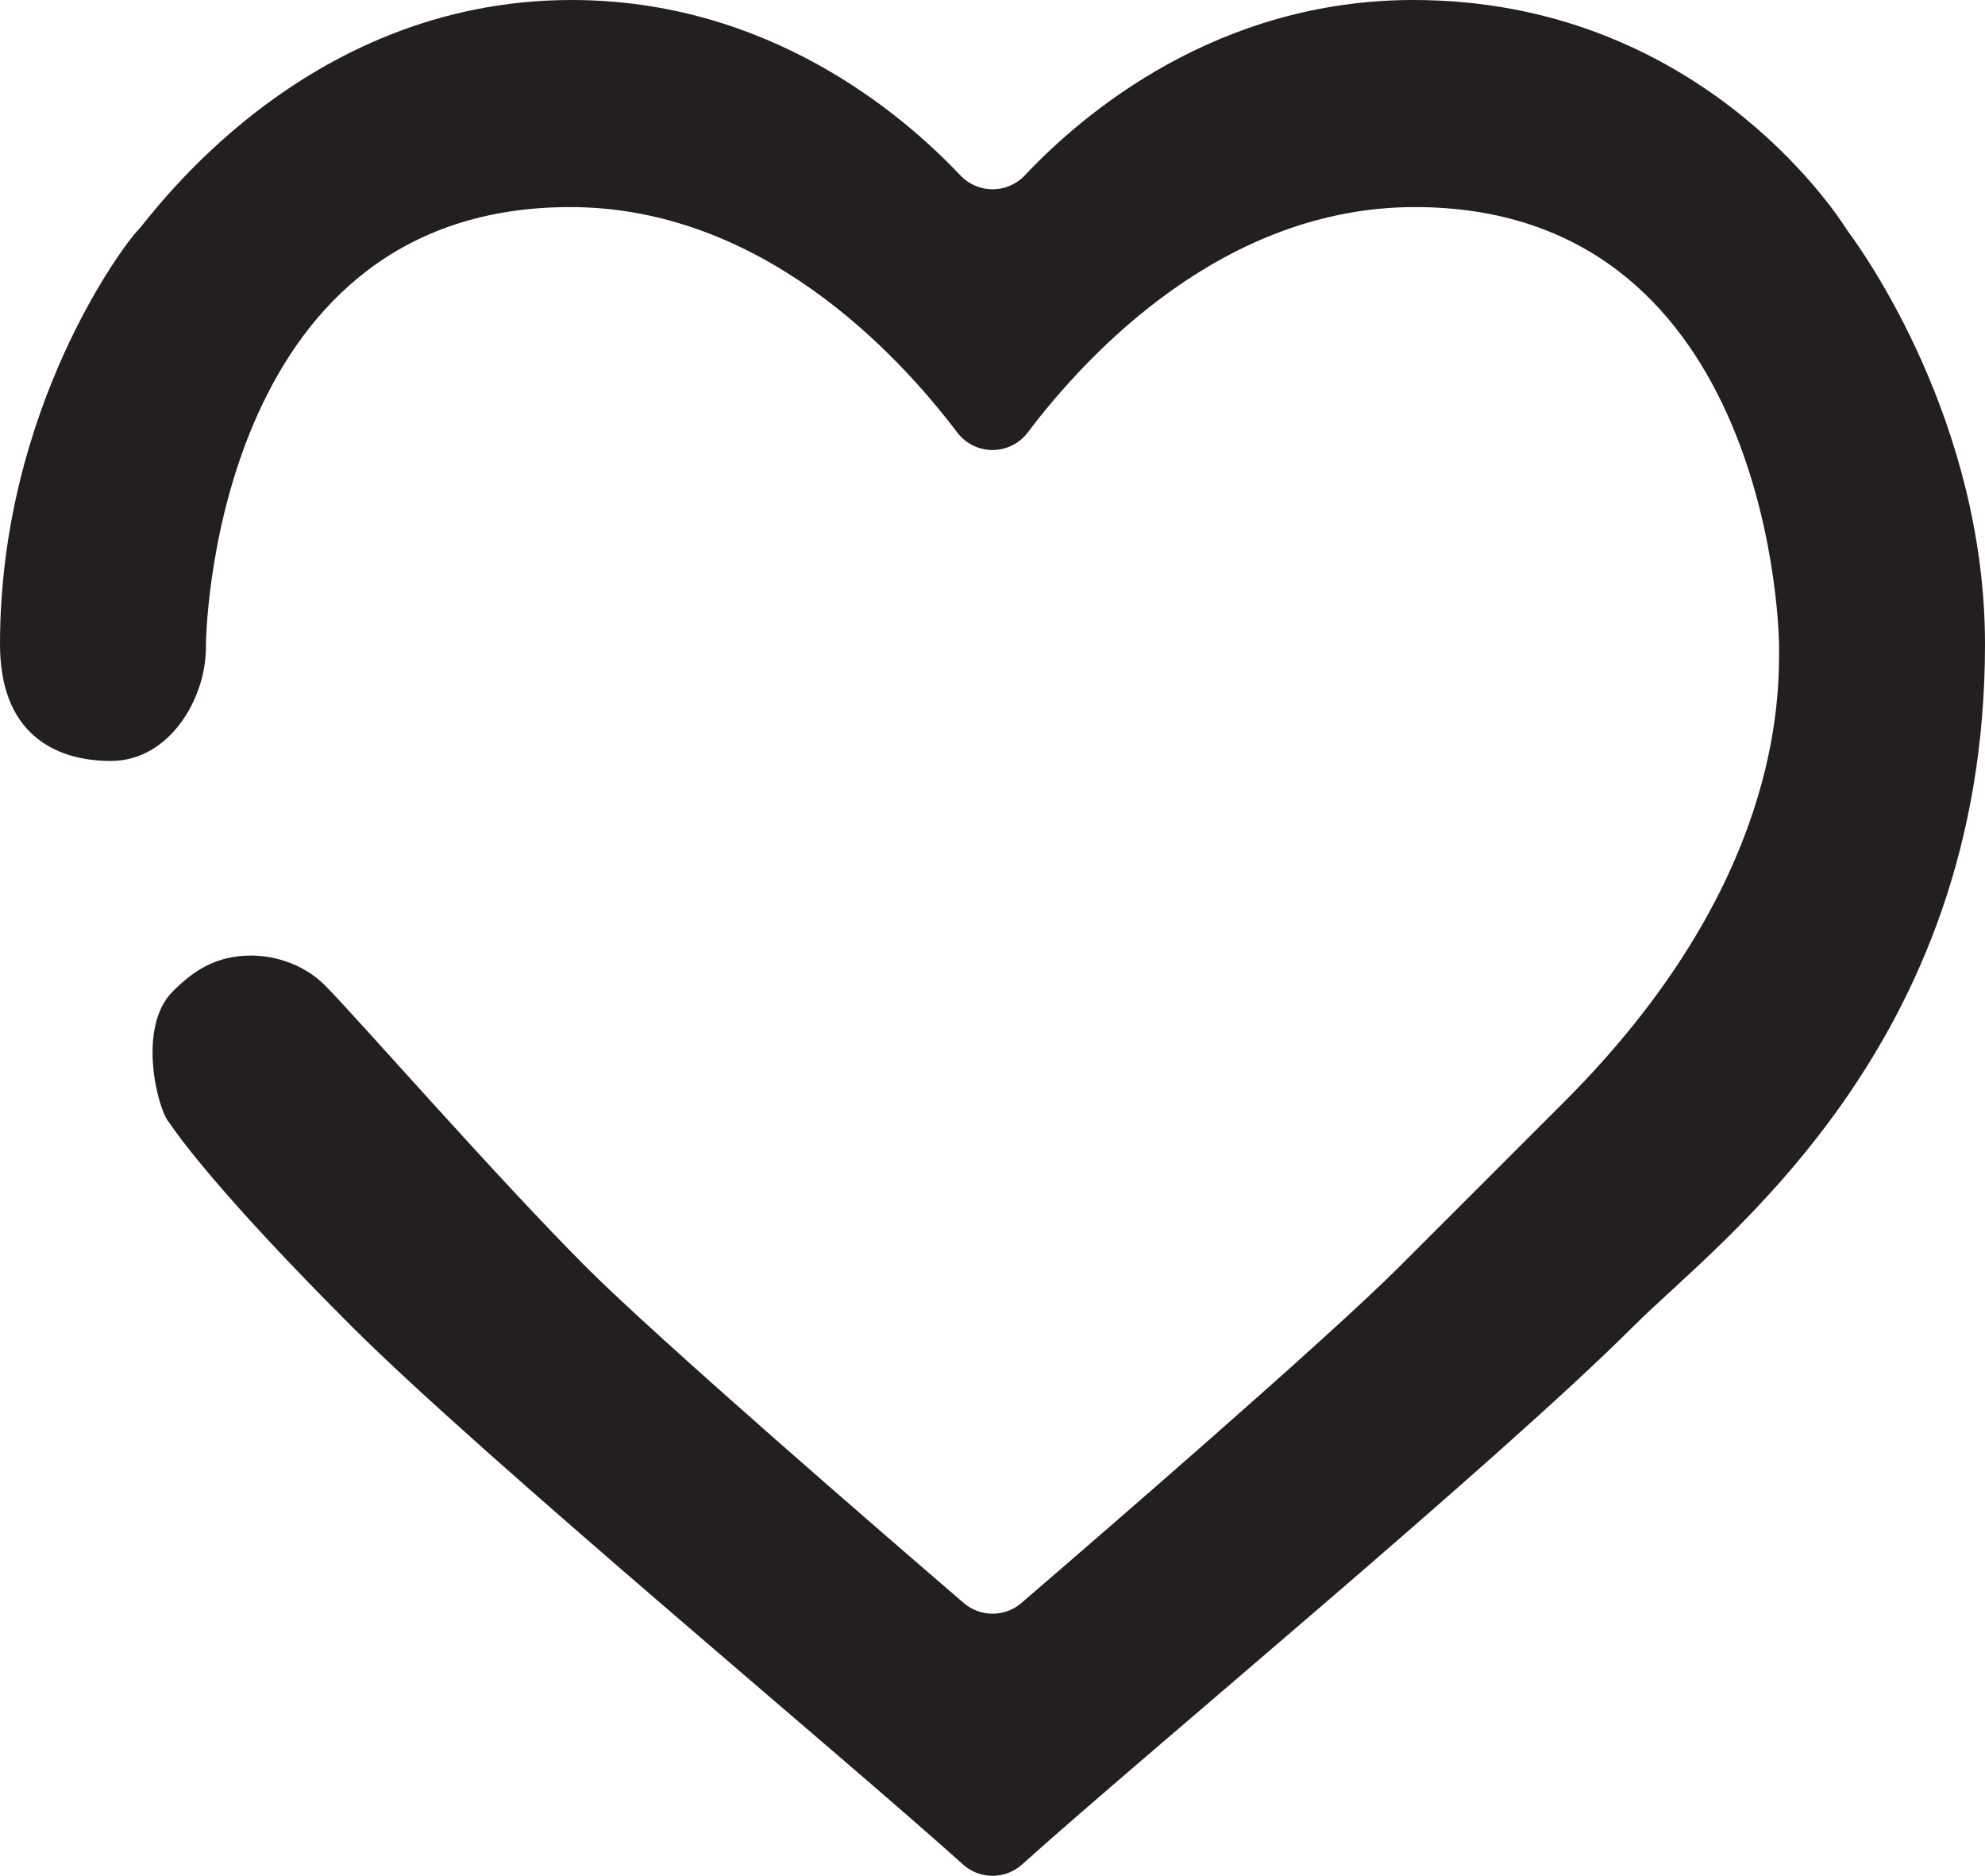
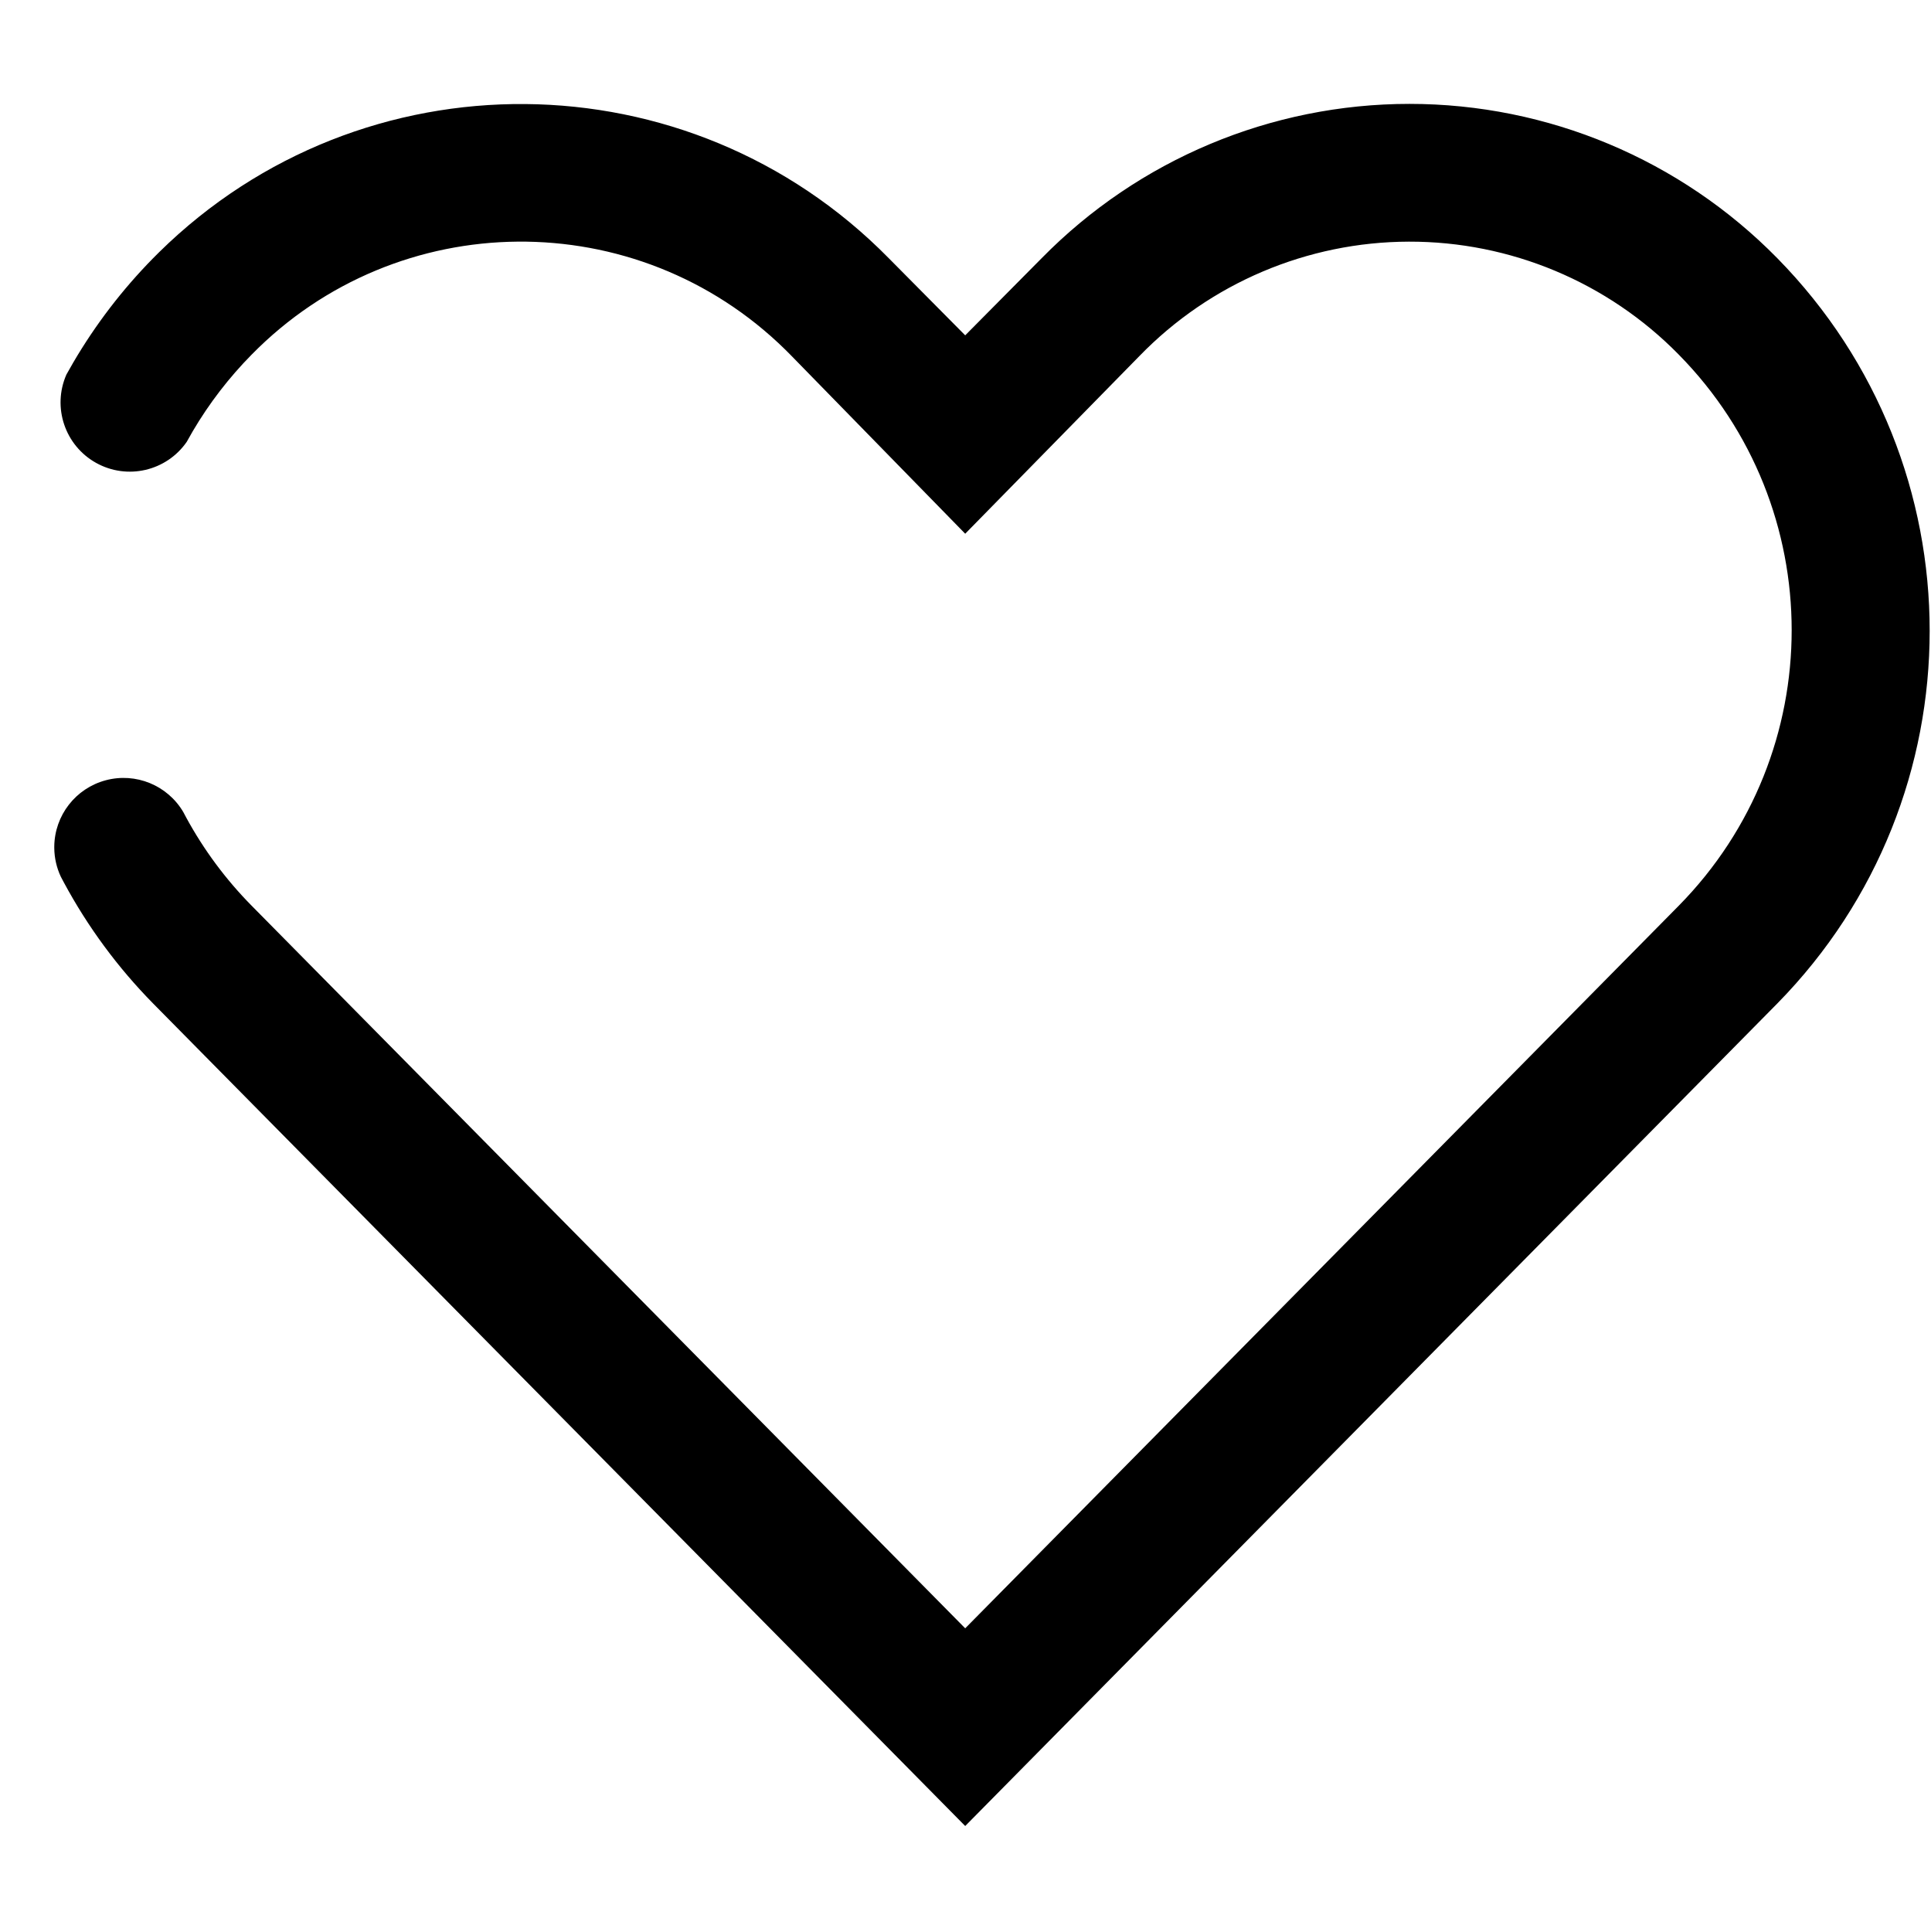
- <svg xmlns="http://www.w3.org/2000/svg" viewBox="0 0 959.8 907.13">
+ <svg xmlns="http://www.w3.org/2000/svg" viewBox="0 0 2600 2601.84">
  <defs>
-     <style>.cls-1{fill:#231f20;}</style>
+     <style>.cls-1{fill:none;}</style>
  </defs>
  <g id="Layer_2" data-name="Layer 2">
-     <g id="Heart_all_round" data-name="Heart all round">
-       <path class="cls-1" d="M959.8,311.59C959.8,507.14,831,600.18,790.19,641c-66.06,66.07-237.65,208.1-296,260.63a21.35,21.35,0,0,1-28.56,0c-58.69-52.89-232.37-197-296-260.62-63.33-63.33-83.74-92.1-87.26-97.34a14.66,14.66,0,0,0-.87-1.2c-5.3-6.33-15.34-45.62,2-63,9.8-9.79,20.65-17.38,37.9-17.38,3.88,0,21.74.41,35.85,14.53s83,92.9,126.06,136C318.42,647.77,427.18,741.81,466,775.19a21.36,21.36,0,0,0,27.86,0c38.79-33.38,147.55-127.42,182.68-162.56l79.81-79.81C861.24,427.91,860.23,337.28,860.23,313.06c0-18.17-8.77-212.92-176.12-212.92-91.88,0-157.62,69.92-187.17,109a21.36,21.36,0,0,1-34.08,0c-29.55-39.05-95.29-109-187.17-109-167.35,0-176.12,194.75-176.12,212.92,0,25-17.81,54.92-45.9,54.92S0,354,0,311.59C0,197.37,60.3,117.76,66.54,111.52S145.56,0,276.36,0c95,0,159.7,54.84,188,84.81a21.39,21.39,0,0,0,31.16,0C523.74,54.84,588.4,0,683.44,0,819.9,0,887.1,101.73,892.85,110.87c.3.46.61.9.93,1.34C900,120.54,959.8,203.32,959.8,311.59Z" />
+     <g id="Layer_11" data-name="Layer 11">
+       <path d="M2393.74,1351.45,1300,2459.1,206.26,1351.45A716.22,716.22,0,0,1,86,1188.37q-2-3.75-4-7.53a92.91,92.91,0,0,1-8.9-38.85c0-.32,0-.65,0-1s0-.67,0-1a93.35,93.35,0,0,1,173.76-46.4q1.94,3.71,3.93,7.39a528.65,528.65,0,0,0,88.11,118.72L1300,2192.86l961.08-973.14c202.75-205.84,202.75-536.31,0-742.15a507.41,507.41,0,0,0-726.38,1.86L1300,718.77l-235.63-241.2q-3.24-3.29-6.53-6.53c-200.33-196.72-522.2-193.79-718.92,6.53a529.54,529.54,0,0,0-79.21,103q-4.24,7.18-8.21,14.47A93.27,93.27,0,0,1,89.39,504.53a.05.05,0,0,1,0,0q4.61-8.34,9.44-16.6A717.18,717.18,0,0,1,206.26,347.7q4.05-4.11,8.16-8.16C488,70.46,927.94,74.11,1197,347.7l103,103.9,103-103.9a694.39,694.39,0,0,1,990.77,0C2667.43,626.31,2667.43,1072.84,2393.74,1351.45Z" />
+     </g>
+     <g id="Container">
+       <rect class="cls-1" width="2600" height="2601.84" />
    </g>
  </g>
</svg>
